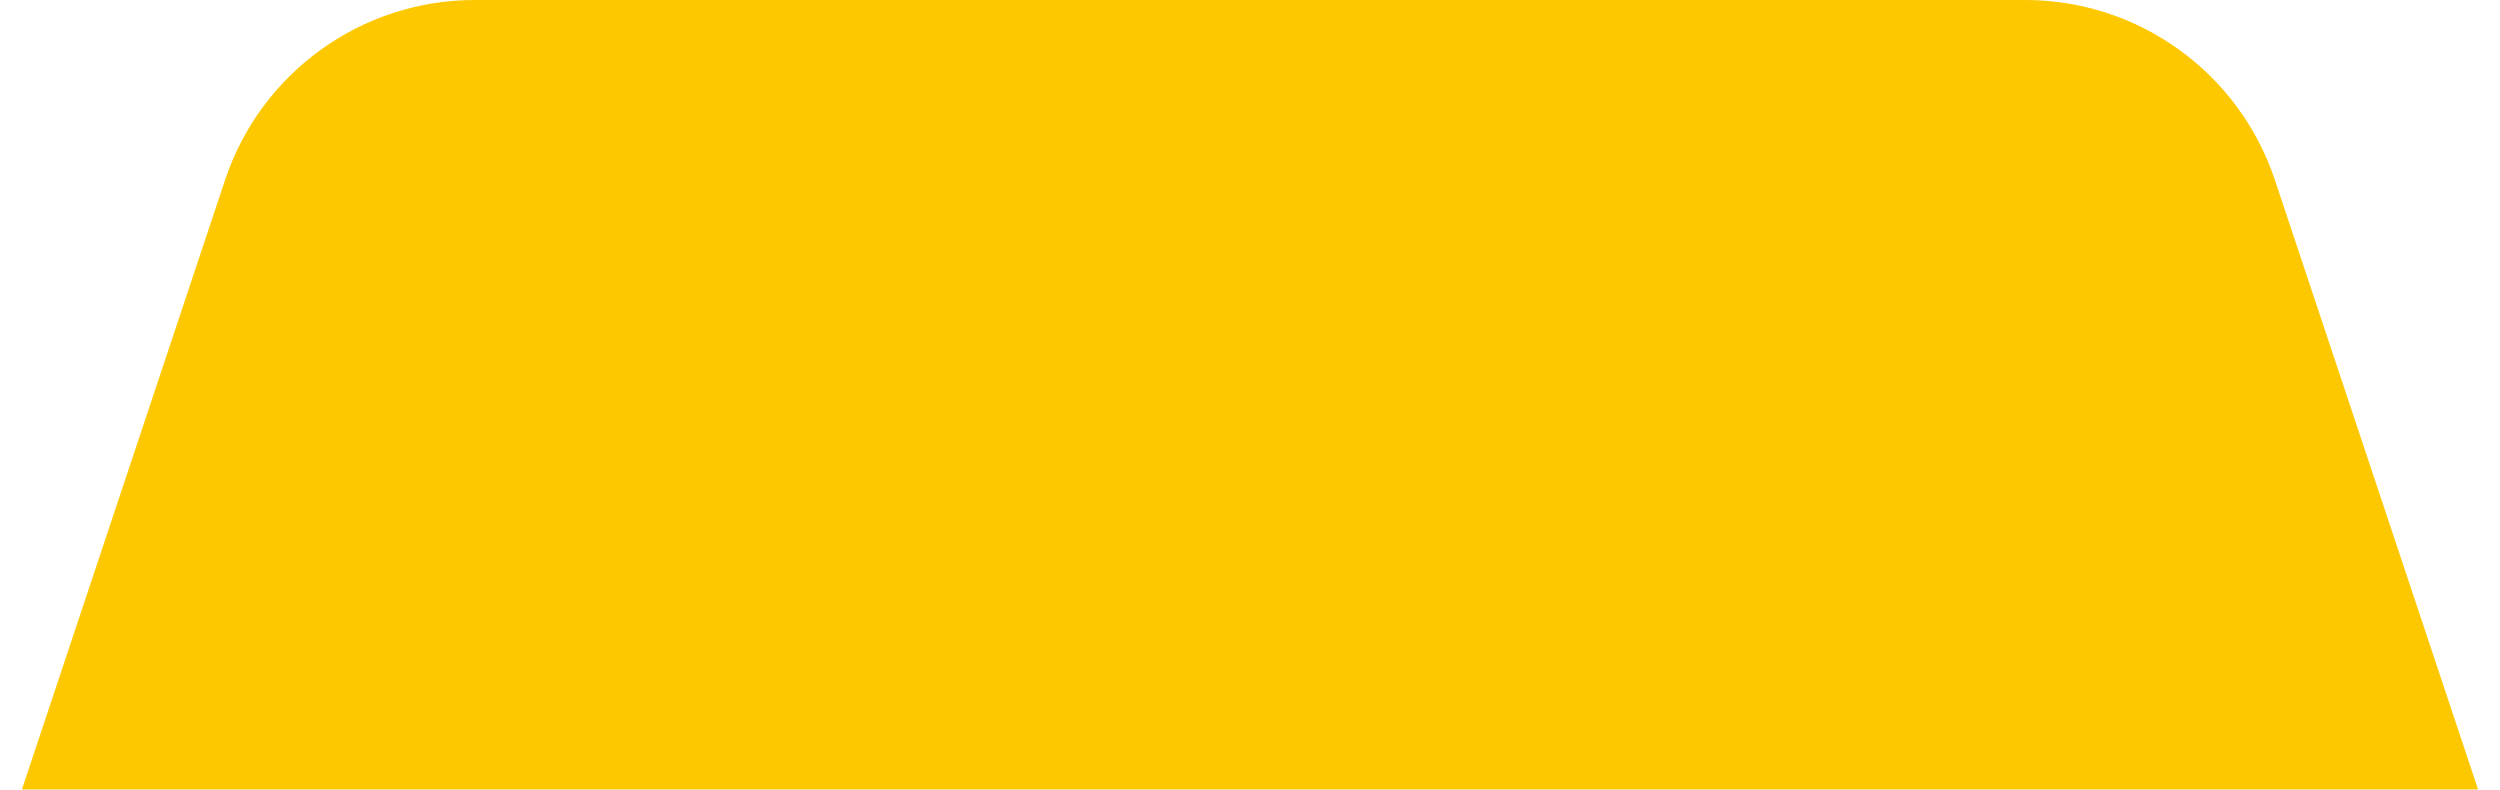
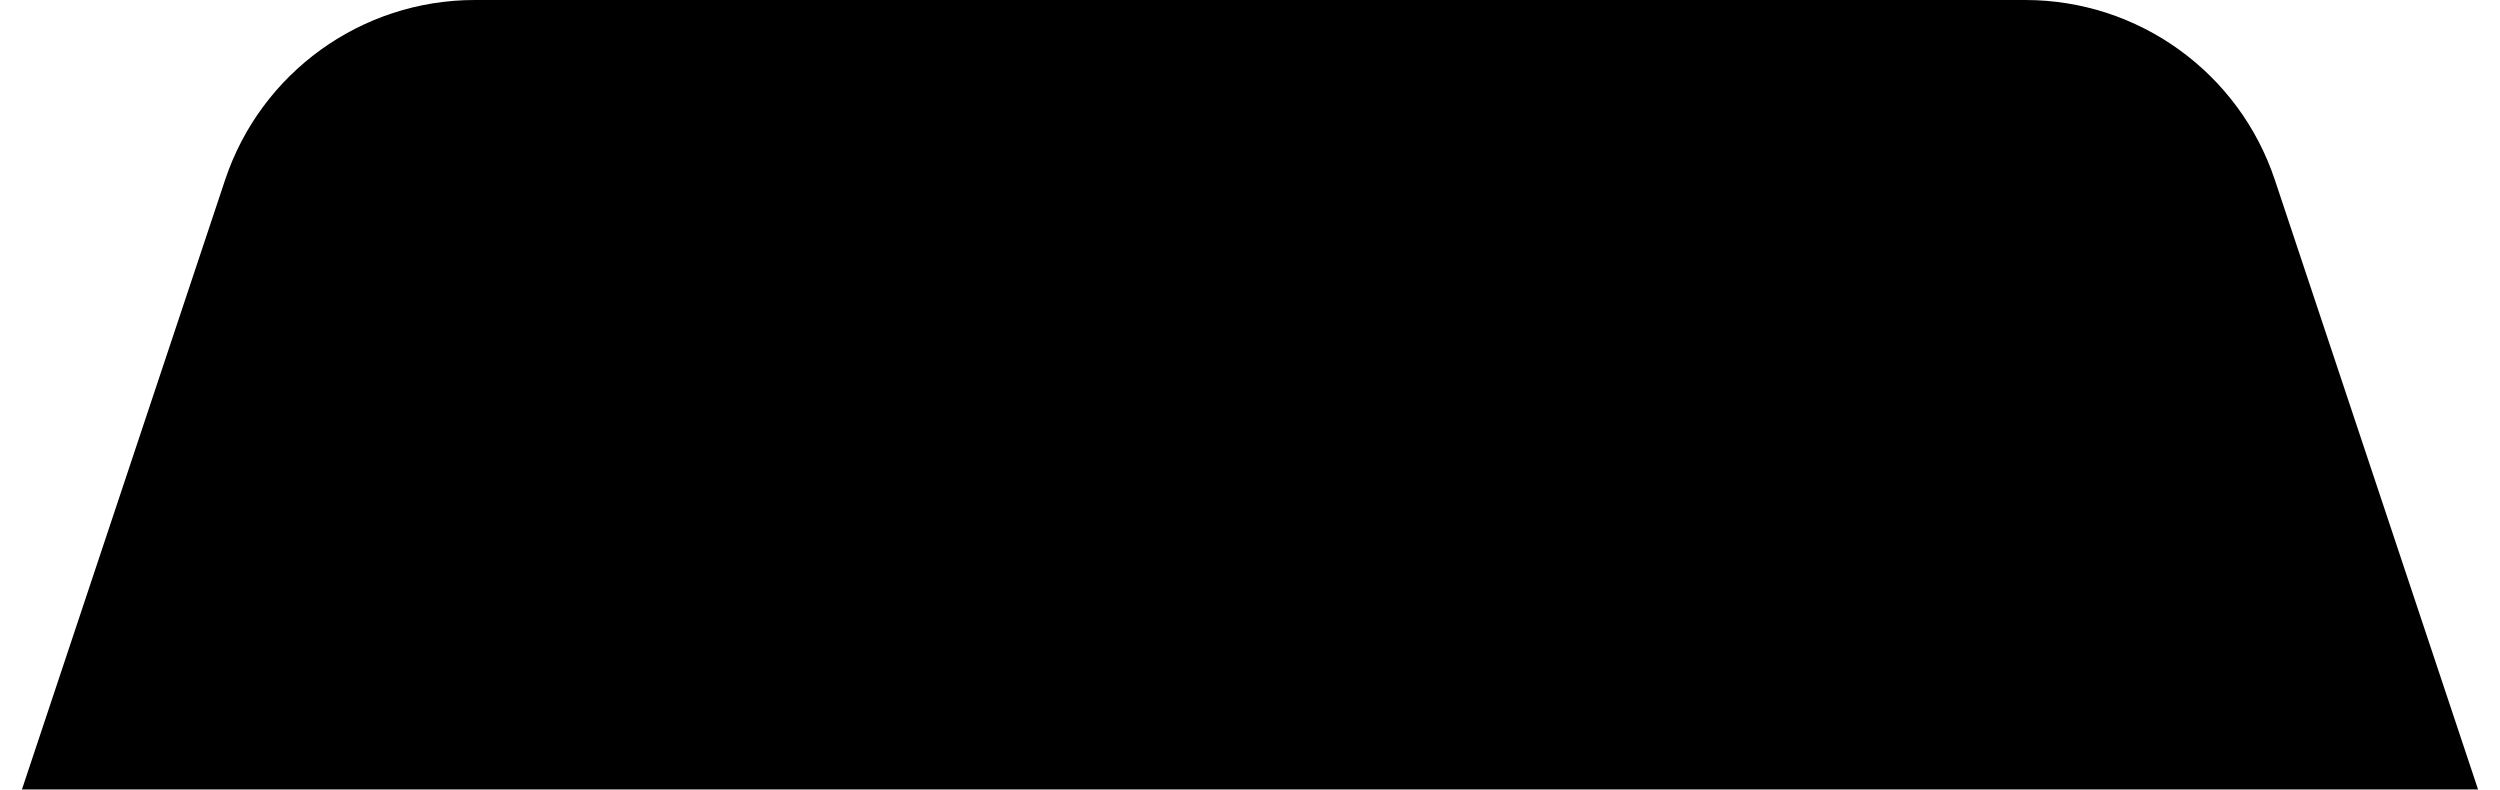
<svg xmlns="http://www.w3.org/2000/svg" width="57" height="18" viewBox="0 0 57 18" fill="none">
-   <path d="M5.132 4.103C5.949 1.653 8.242 0 10.825 0H46.175C48.758 0 51.051 1.653 51.867 4.103L56.5 18H0.5L5.132 4.103Z" fill="#FDC800" />
+   <path d="M5.132 4.103C5.949 1.653 8.242 0 10.825 0H46.175C48.758 0 51.051 1.653 51.867 4.103L56.5 18H0.5L5.132 4.103Z" fill="currentColor" />
</svg>
